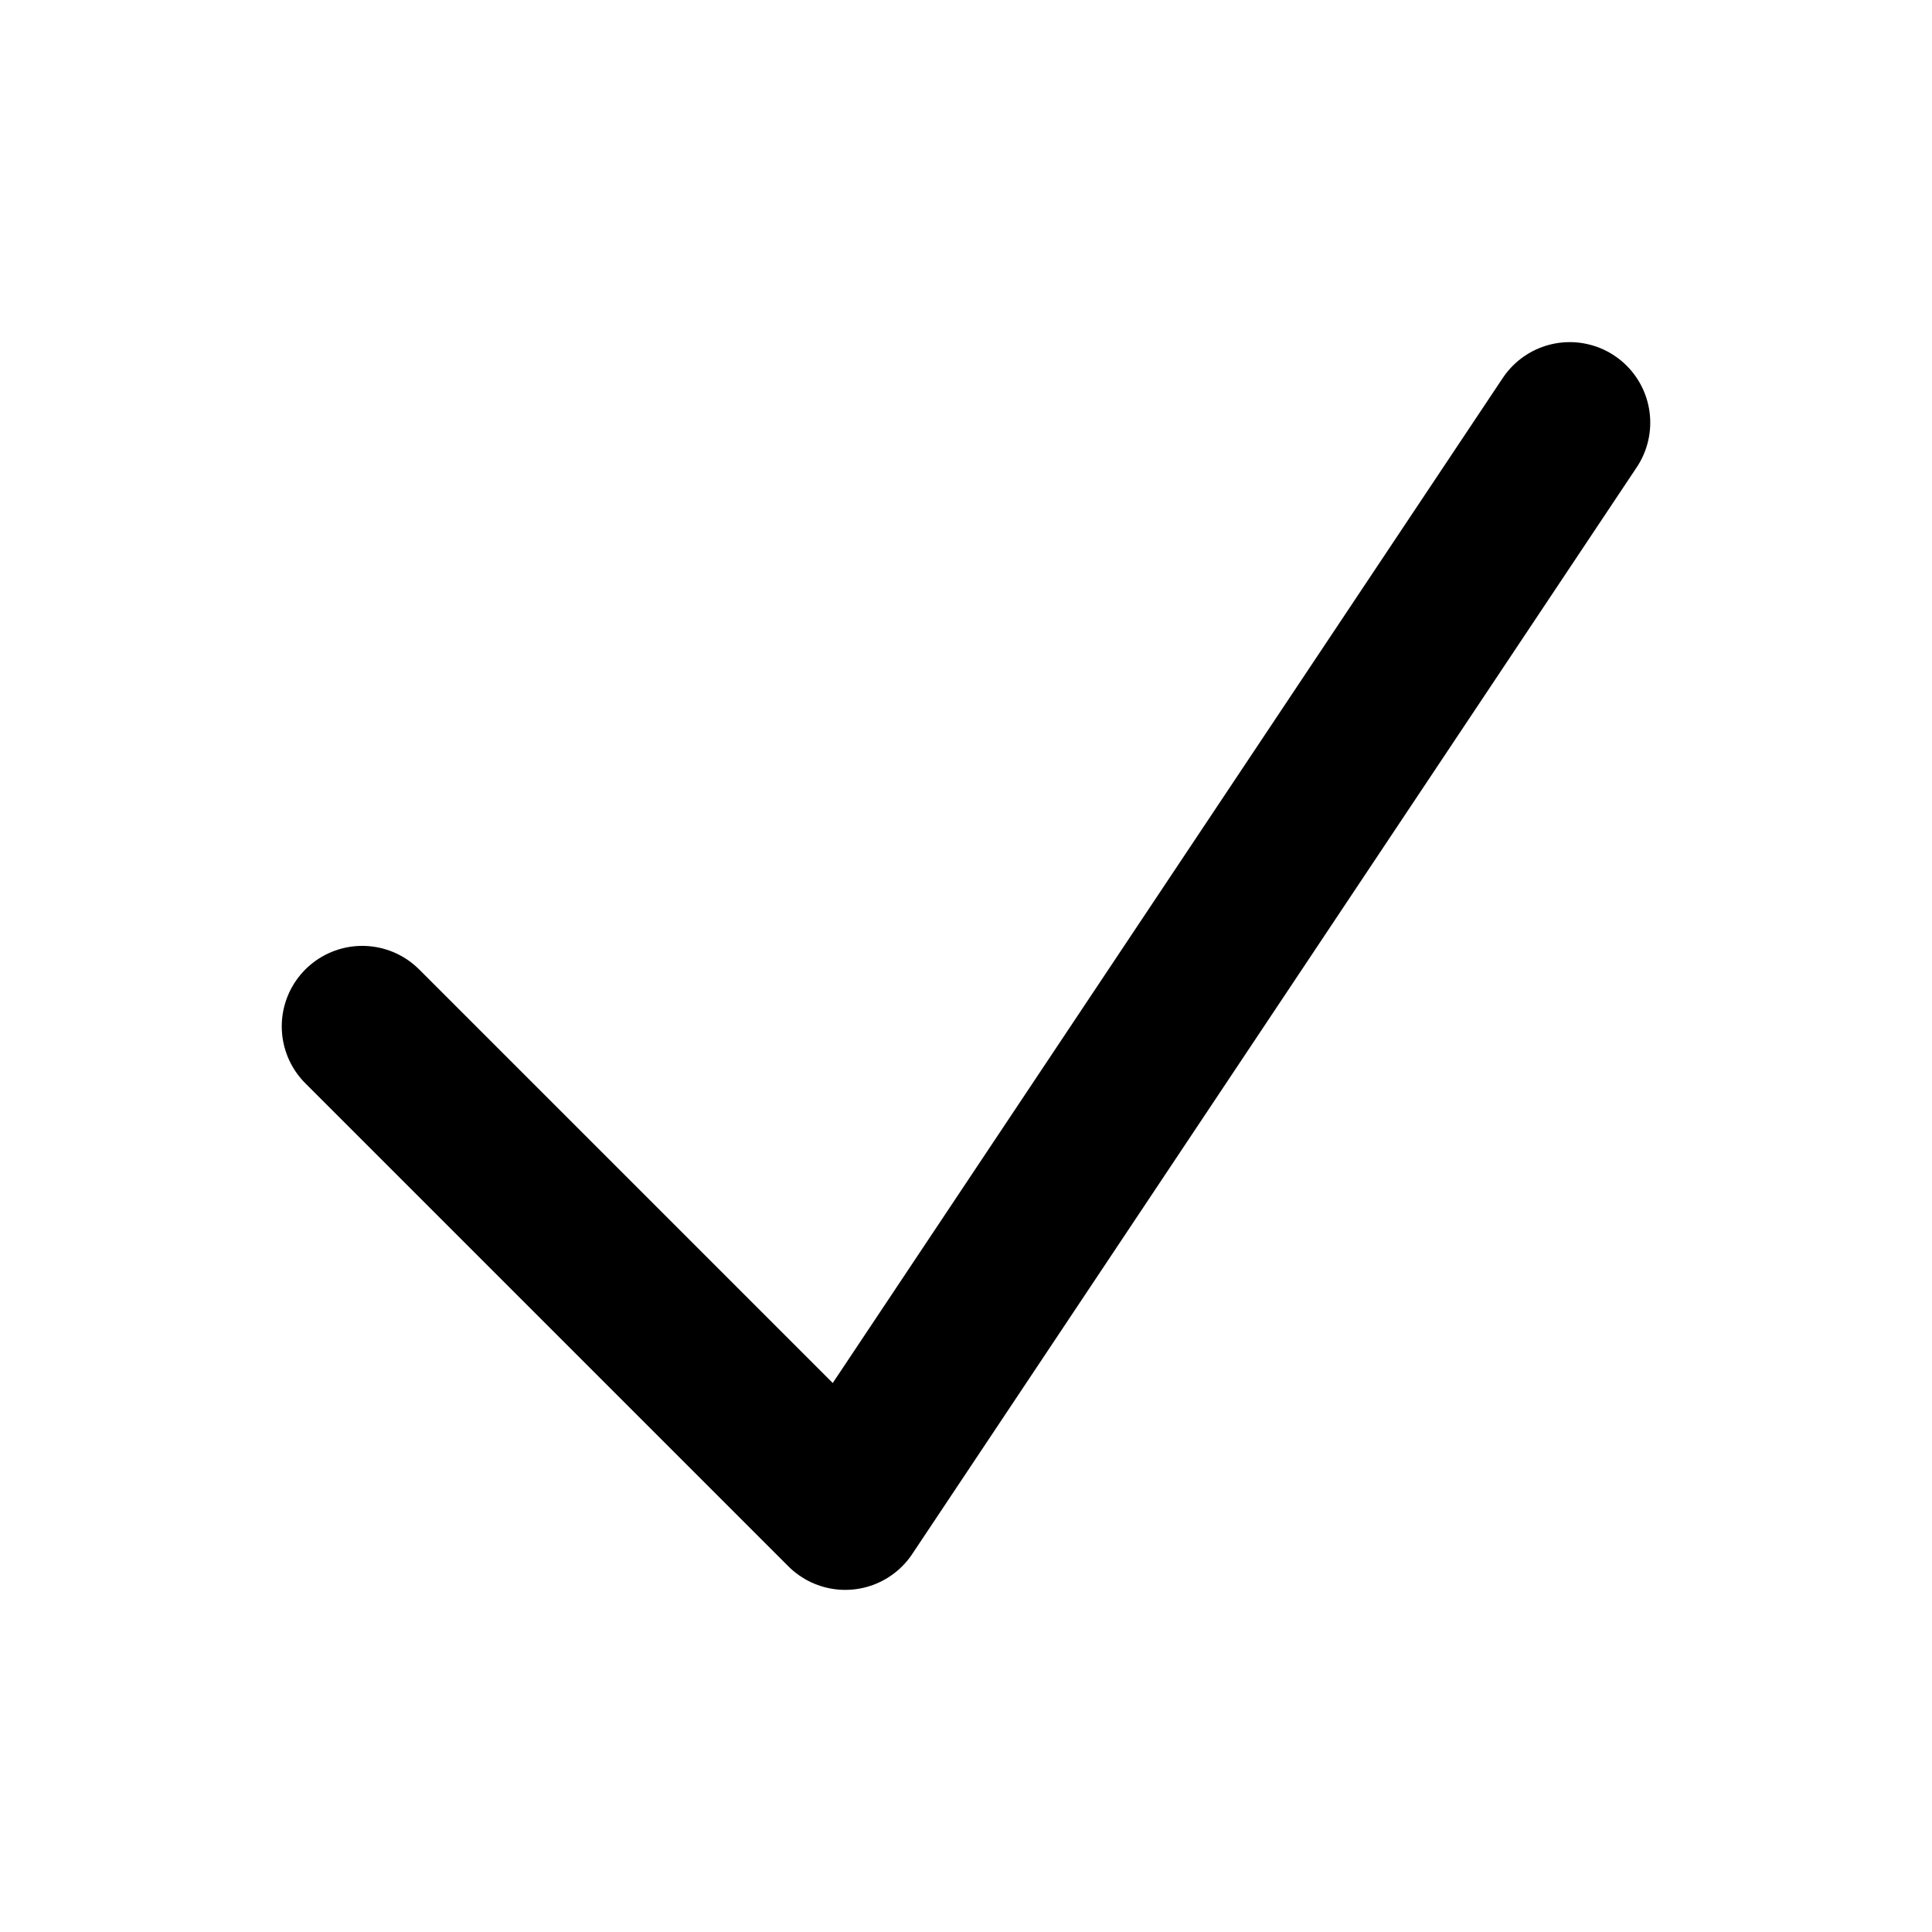
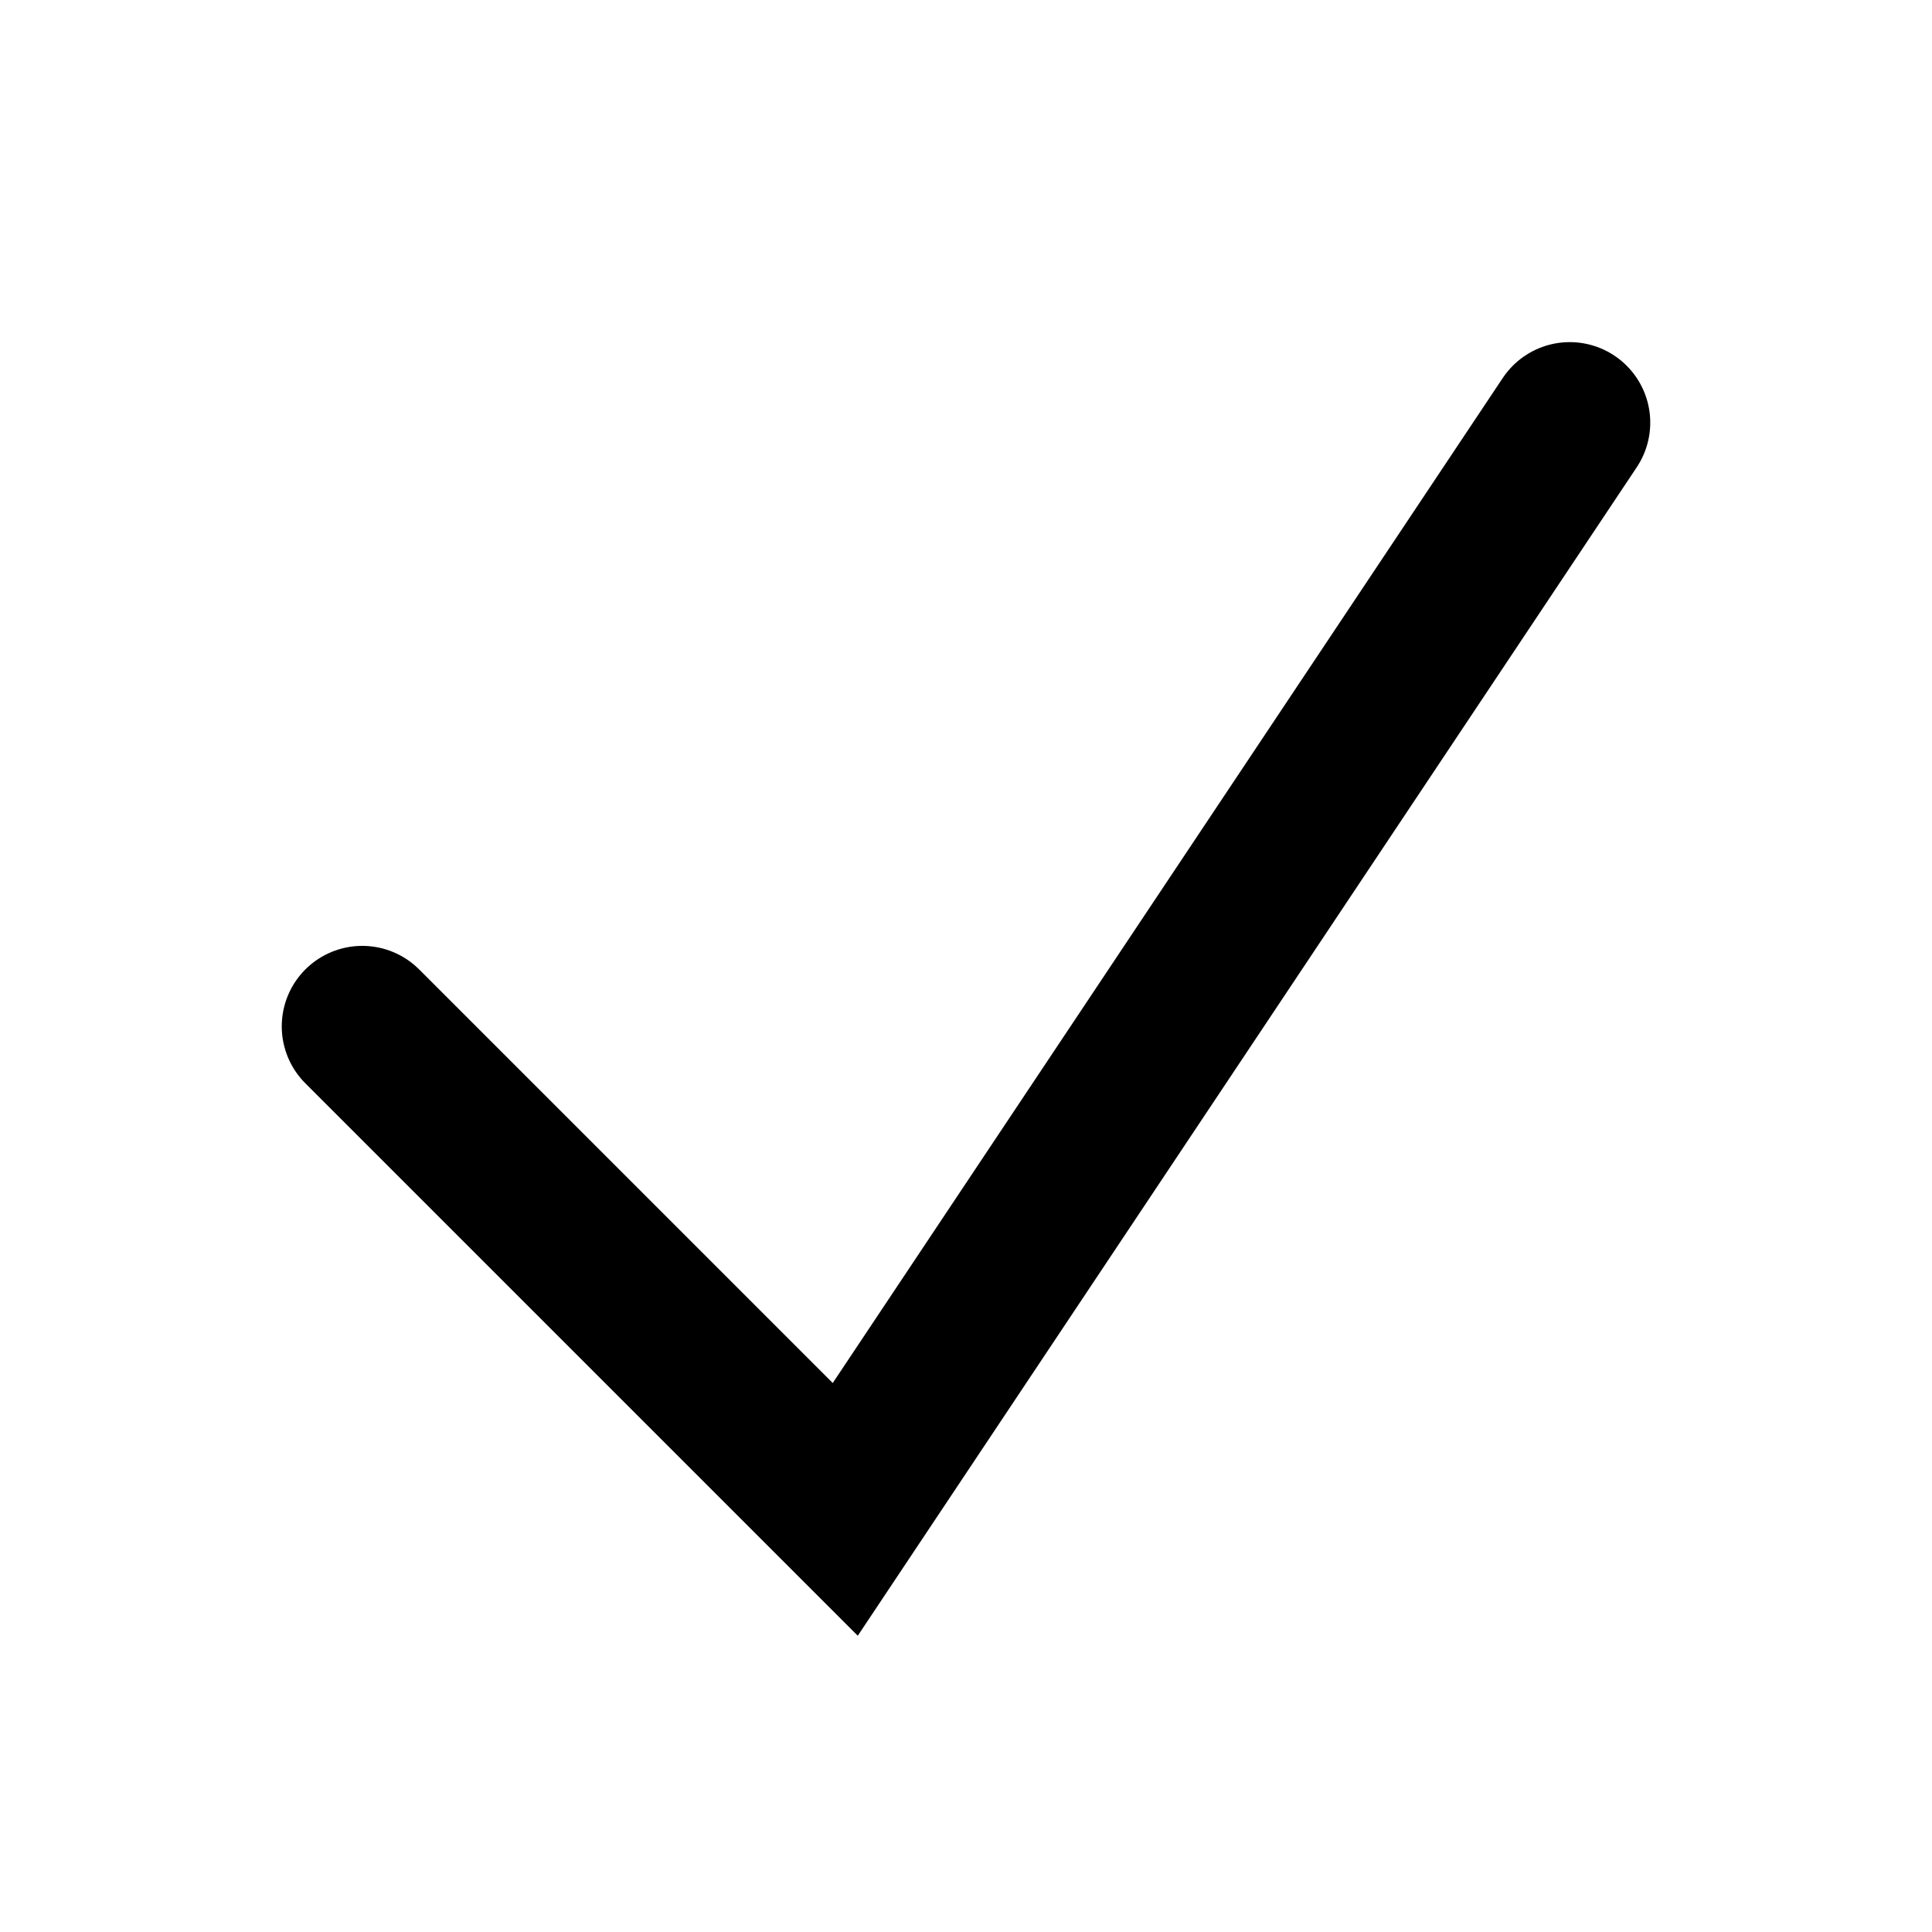
<svg xmlns="http://www.w3.org/2000/svg" fill="none" viewBox="0 0 24 24" stroke-width="2" stroke="#000" class="w-6 h-6">
-   <path stroke-linecap="round" stroke-linejoin="round" d="M4.5 12.75l6 6 9-13.5" />
+   <path stroke-linecap="round" strokeLinejoin="round" d="M4.5 12.75l6 6 9-13.5" />
</svg>
